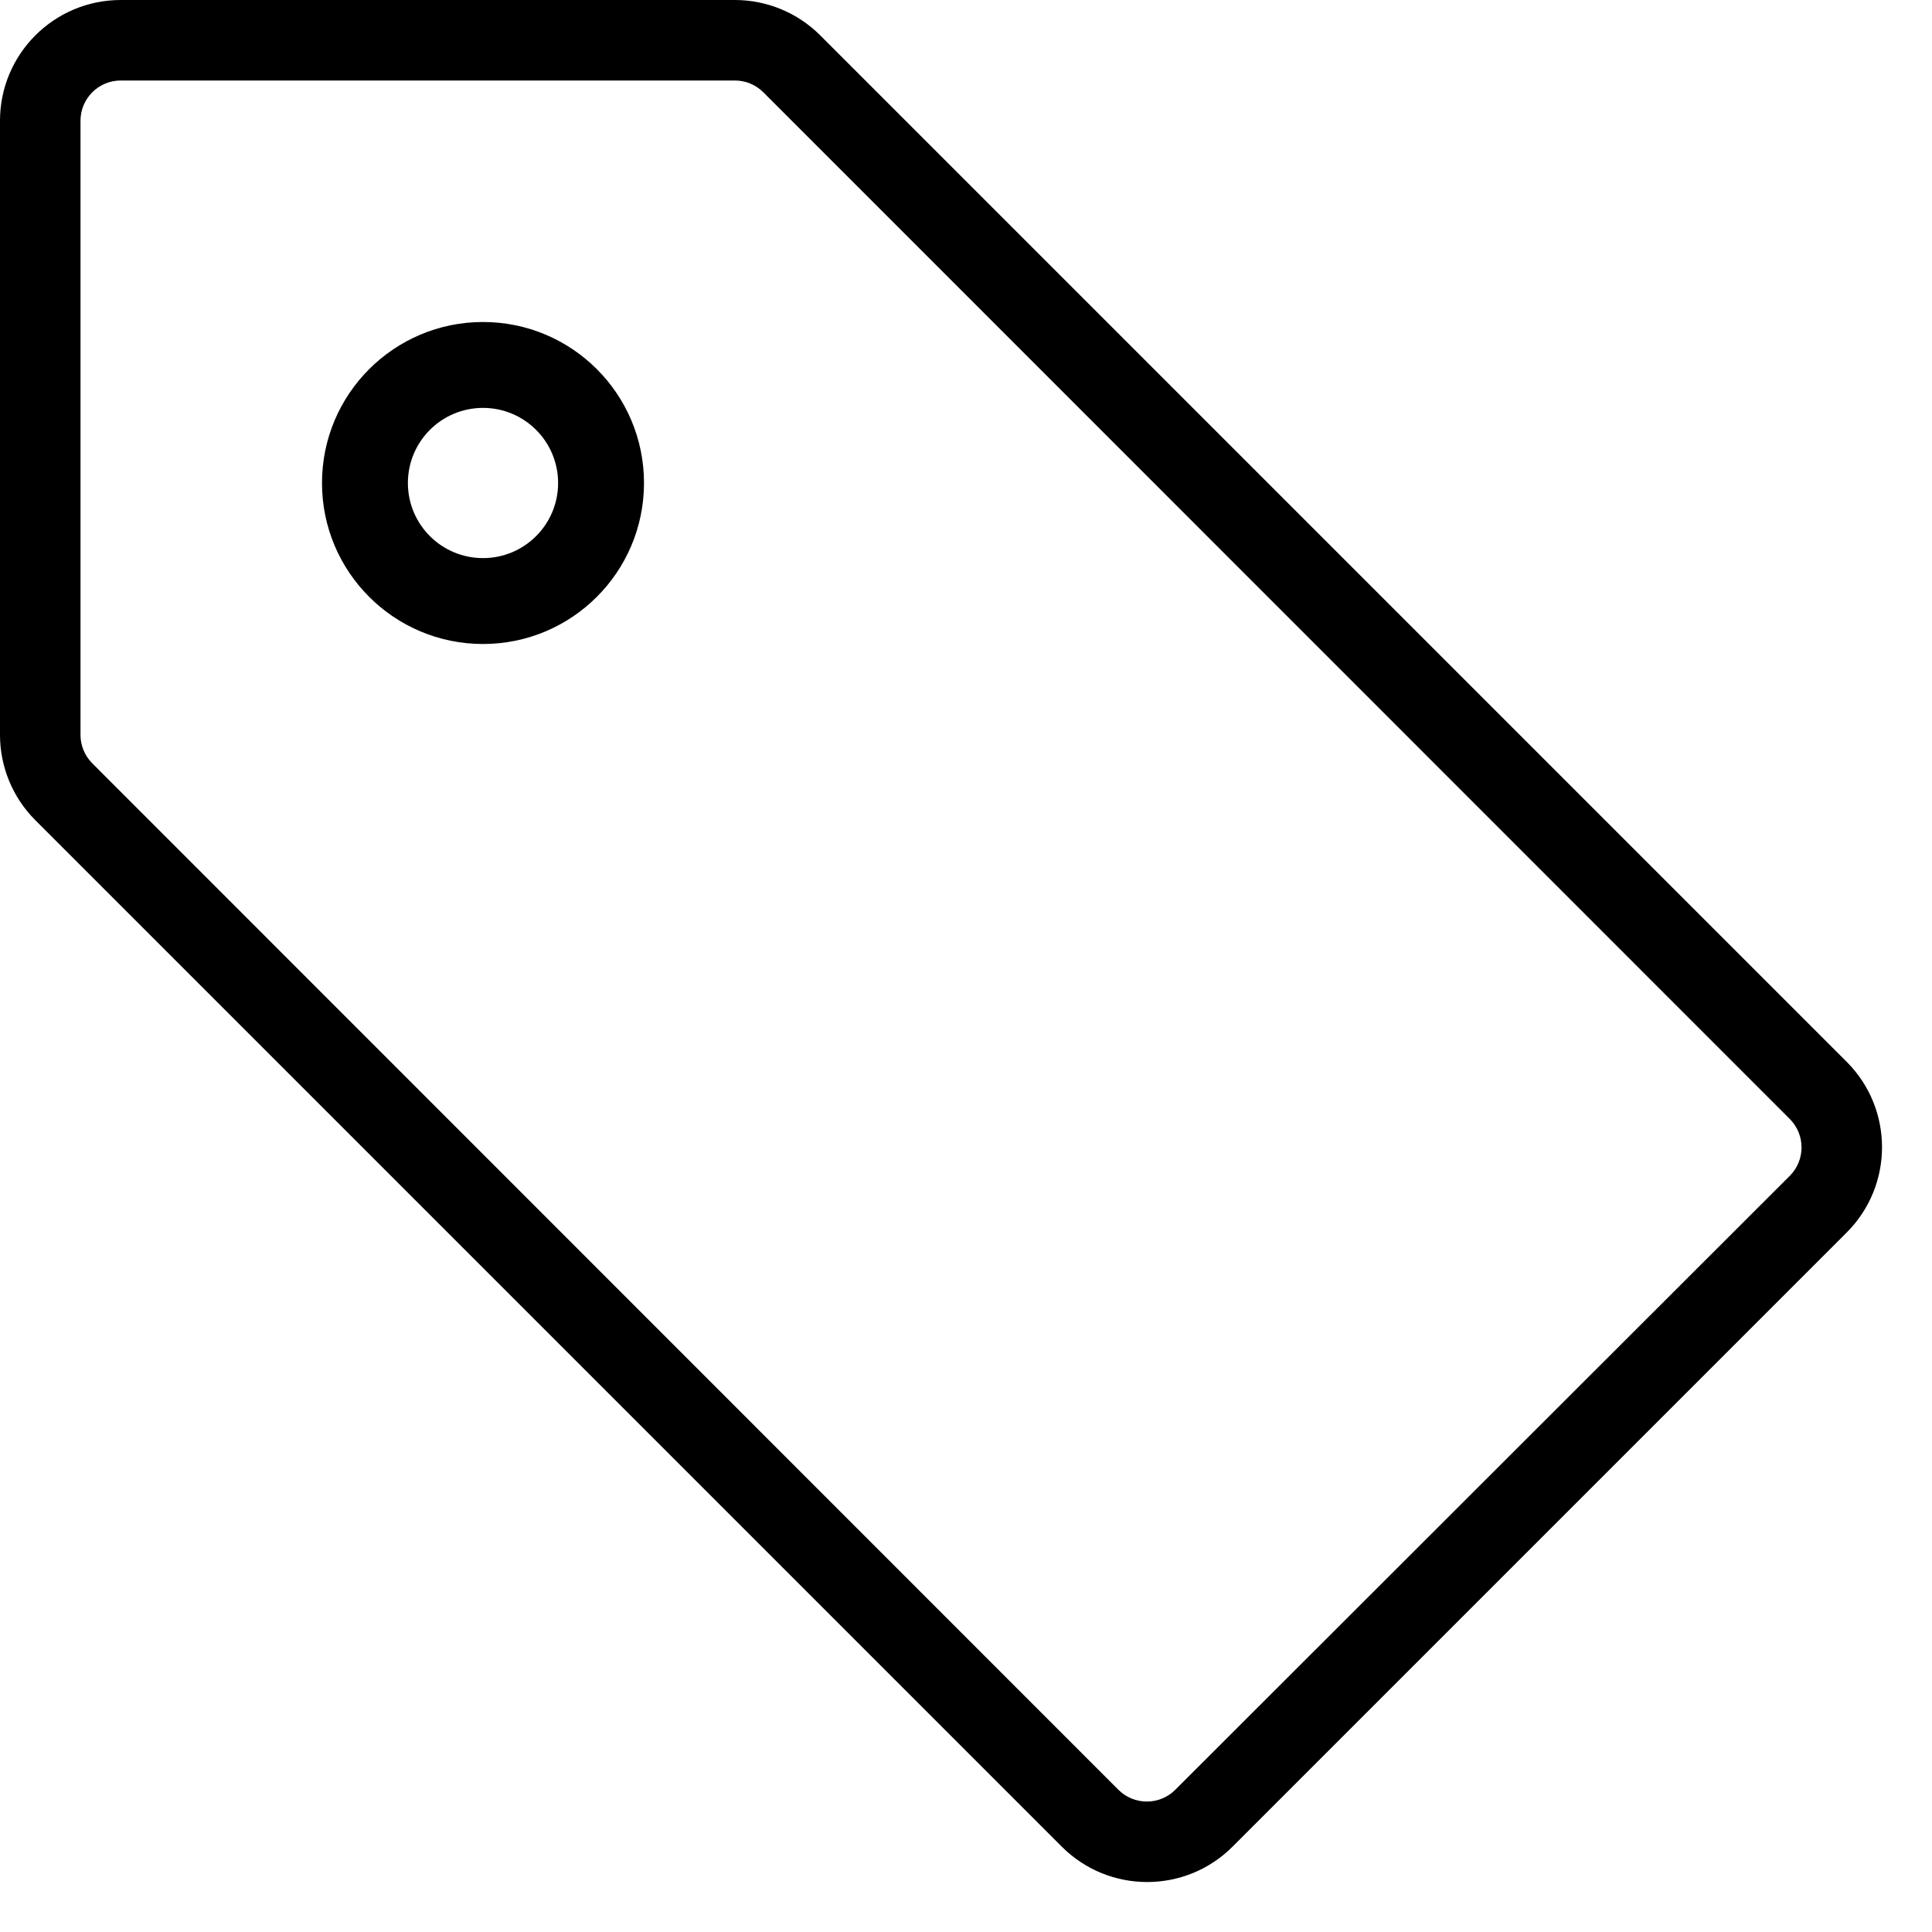
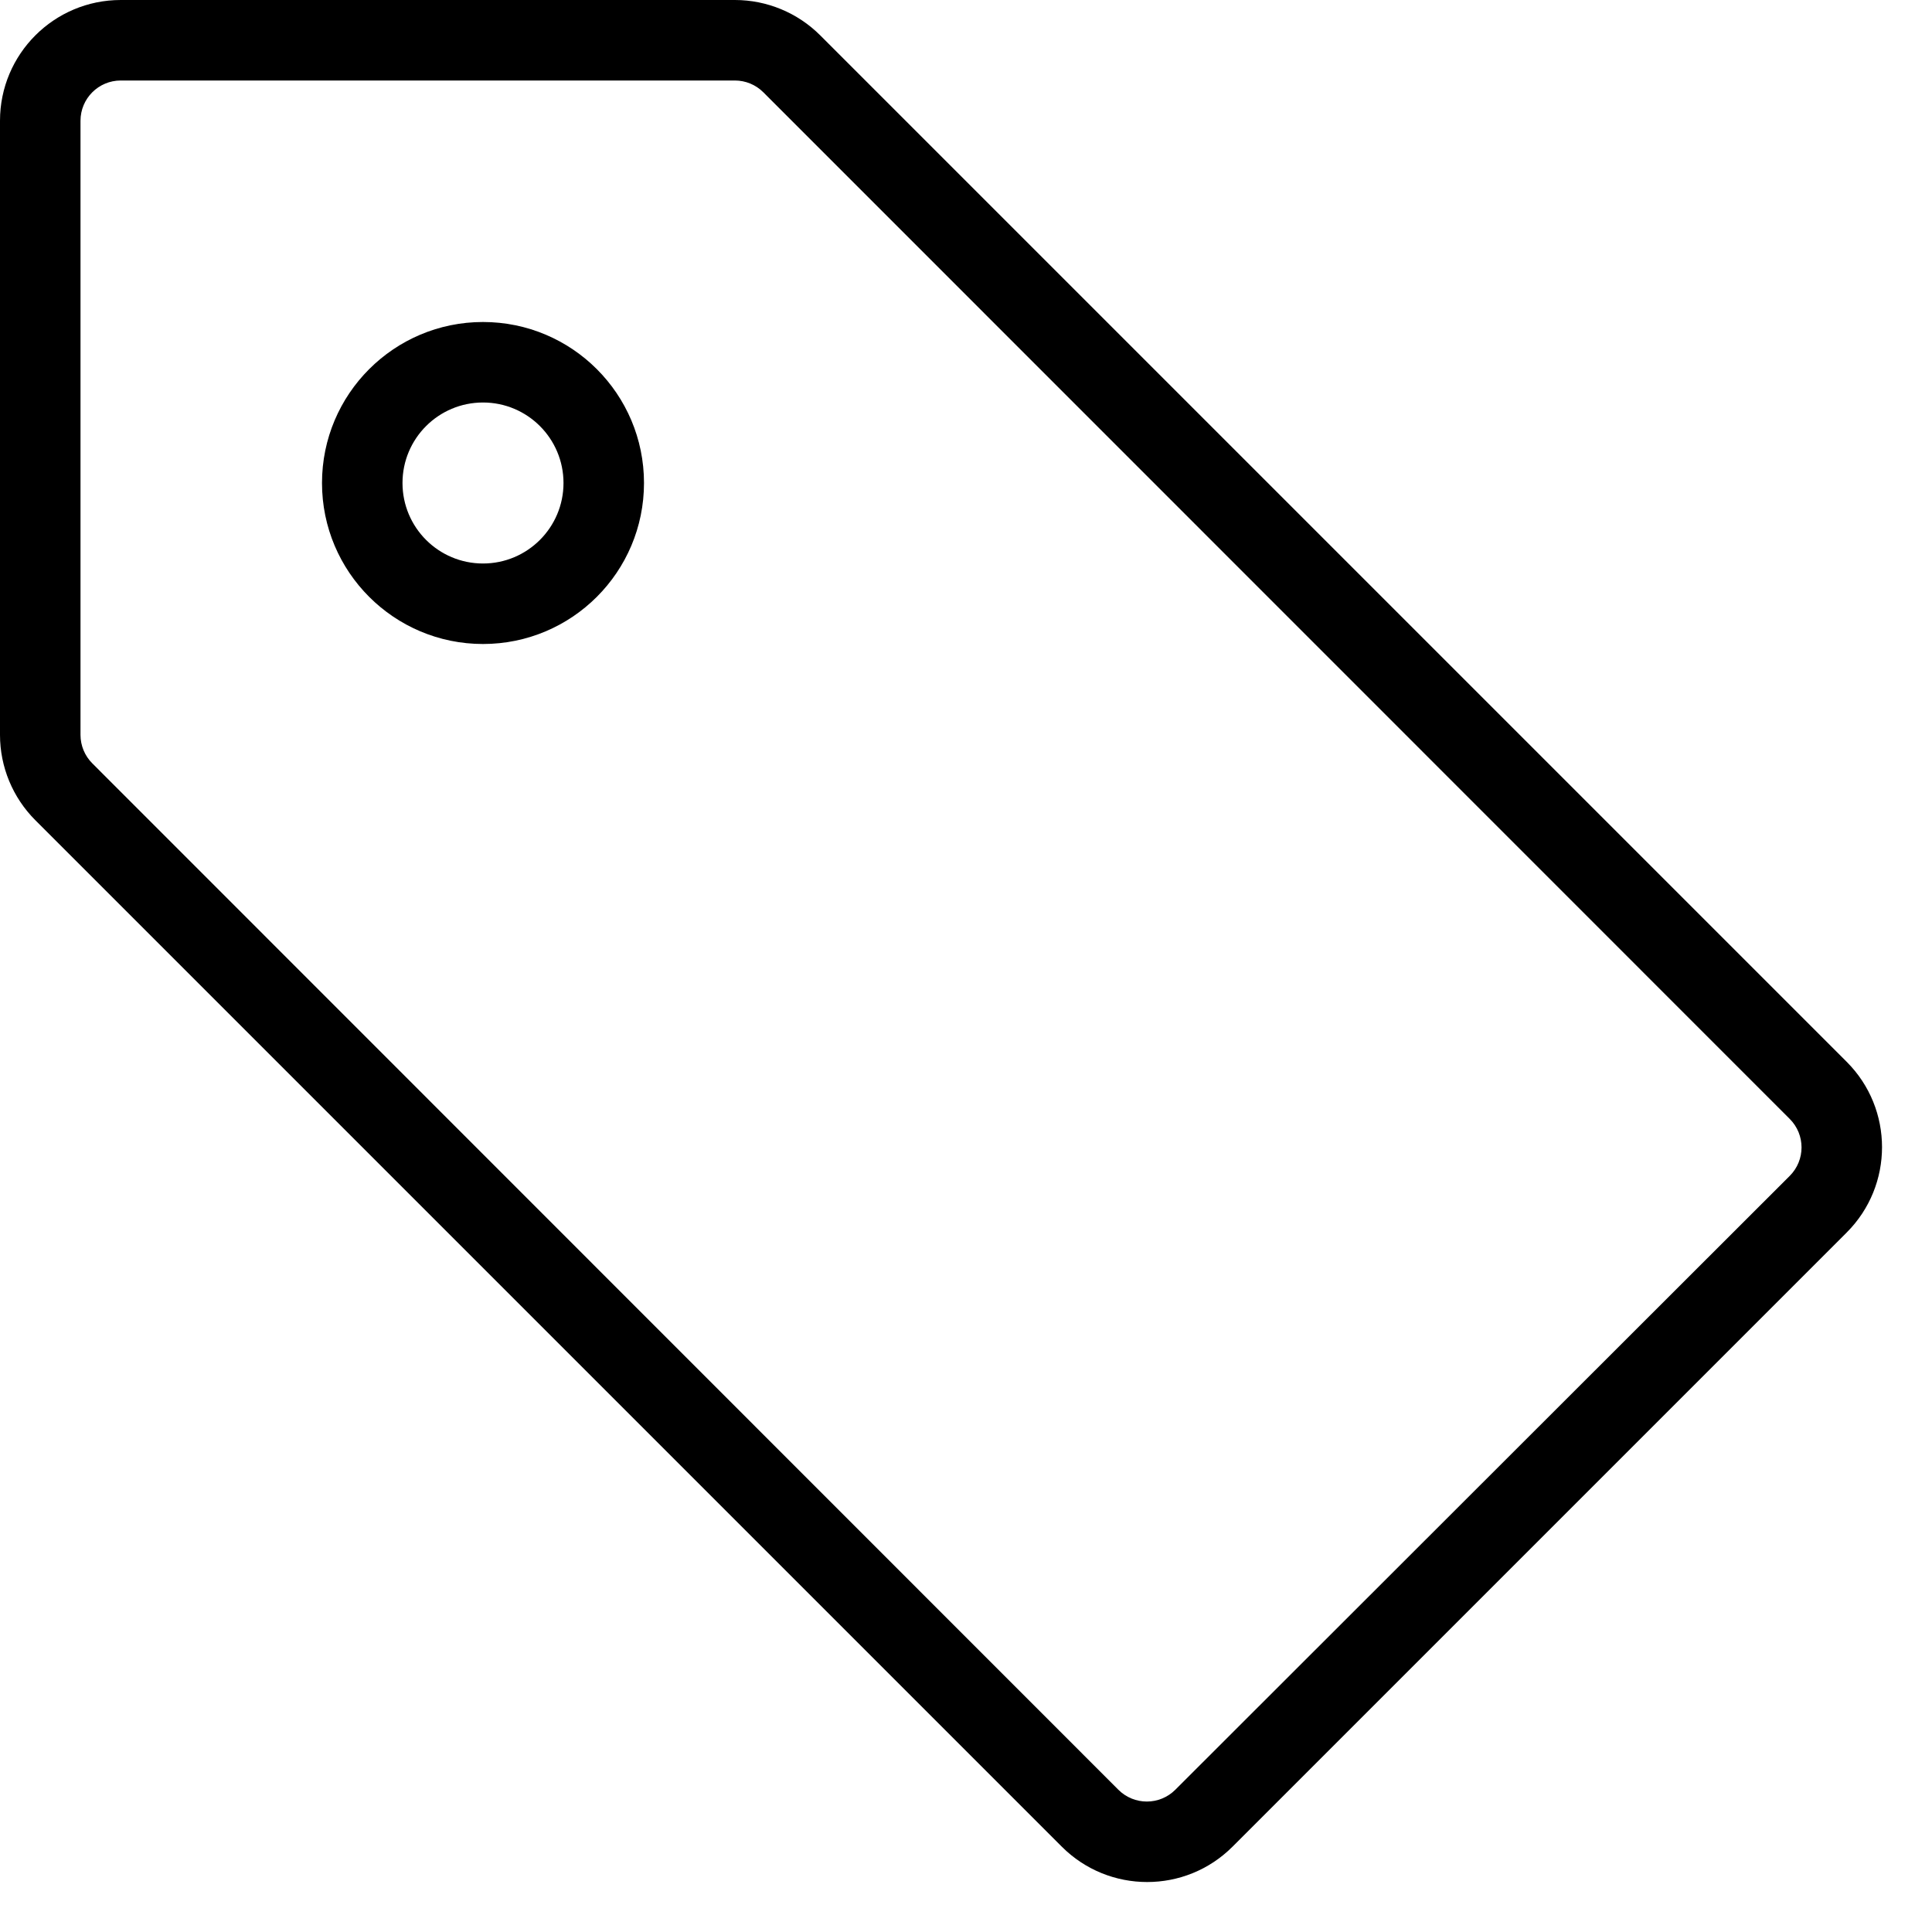
<svg xmlns="http://www.w3.org/2000/svg" xmlns:xlink="http://www.w3.org/1999/xlink">
  <symbol id="tag" viewBox="0 0 24 24">
-     <path fill="currentColor" d="M9.129,1a.5.5,0,0,1,.353.146L22.233,13.9a.5.5,0,0,1,0,.707L14.6,22.233a.5.5,0,0,1-.707,0L1.146,9.482A.5.5,0,0,1,1,9.129V1.5A.5.5,0,0,1,1.5,1H9.129m0-1H1.5A1.5,1.5,0,0,0,0,1.5V9.129a1.5,1.5,0,0,0,.439,1.06L13.19,22.94a1.5,1.5,0,0,0,2.121,0l7.629-7.629a1.5,1.5,0,0,0,0-2.121L10.189.439A1.5,1.5,0,0,0,9.129,0ZM6,5.067A.933.933,0,1,1,5.067,6,.933.933,0,0,1,6,5.067M6,4A2,2,0,1,0,8,6,2,2,0,0,0,6,4Z" />
+     <path fill="currentColor" d="M9.129,1a.5.5,0,0,1,.353.146L22.233,13.9a.5.5,0,0,1,0,.707L14.6,22.233a.5.5,0,0,1-.707,0L1.146,9.482A.5.5,0,0,1,1,9.129V1.5A.5.5,0,0,1,1.5,1H9.129m0-1H1.5A1.5,1.5,0,0,0,0,1.5V9.129a1.5,1.5,0,0,0,.439,1.06L13.19,22.94a1.5,1.5,0,0,0,2.121,0l7.629-7.629a1.5,1.5,0,0,0,0-2.121L10.189.439A1.5,1.5,0,0,0,9.129,0ZM6,5A1,1,0,1,1,5,6,1,1,0,0,1,6,5M6,4A2,2,0,1,0,8,6,2,2,0,0,0,6,4Z" />
  </symbol>
  <symbol id="tag-block" viewBox="0 0 24 24">
    <path fill="currentColor" d="M22.94,13.19,10.19.439A1.5,1.5,0,0,0,9.129,0H1.5A1.5,1.5,0,0,0,0,1.5V9.129a1.5,1.5,0,0,0,.439,1.06L13.19,22.94a1.5,1.5,0,0,0,2.121,0l7.629-7.629A1.5,1.5,0,0,0,22.94,13.19ZM6,8A2,2,0,1,1,8,6,2,2,0,0,1,6,8Z" />
  </symbol>
  <use xlink:href="#tag" viewBox="0 0 24 24" />
</svg>
